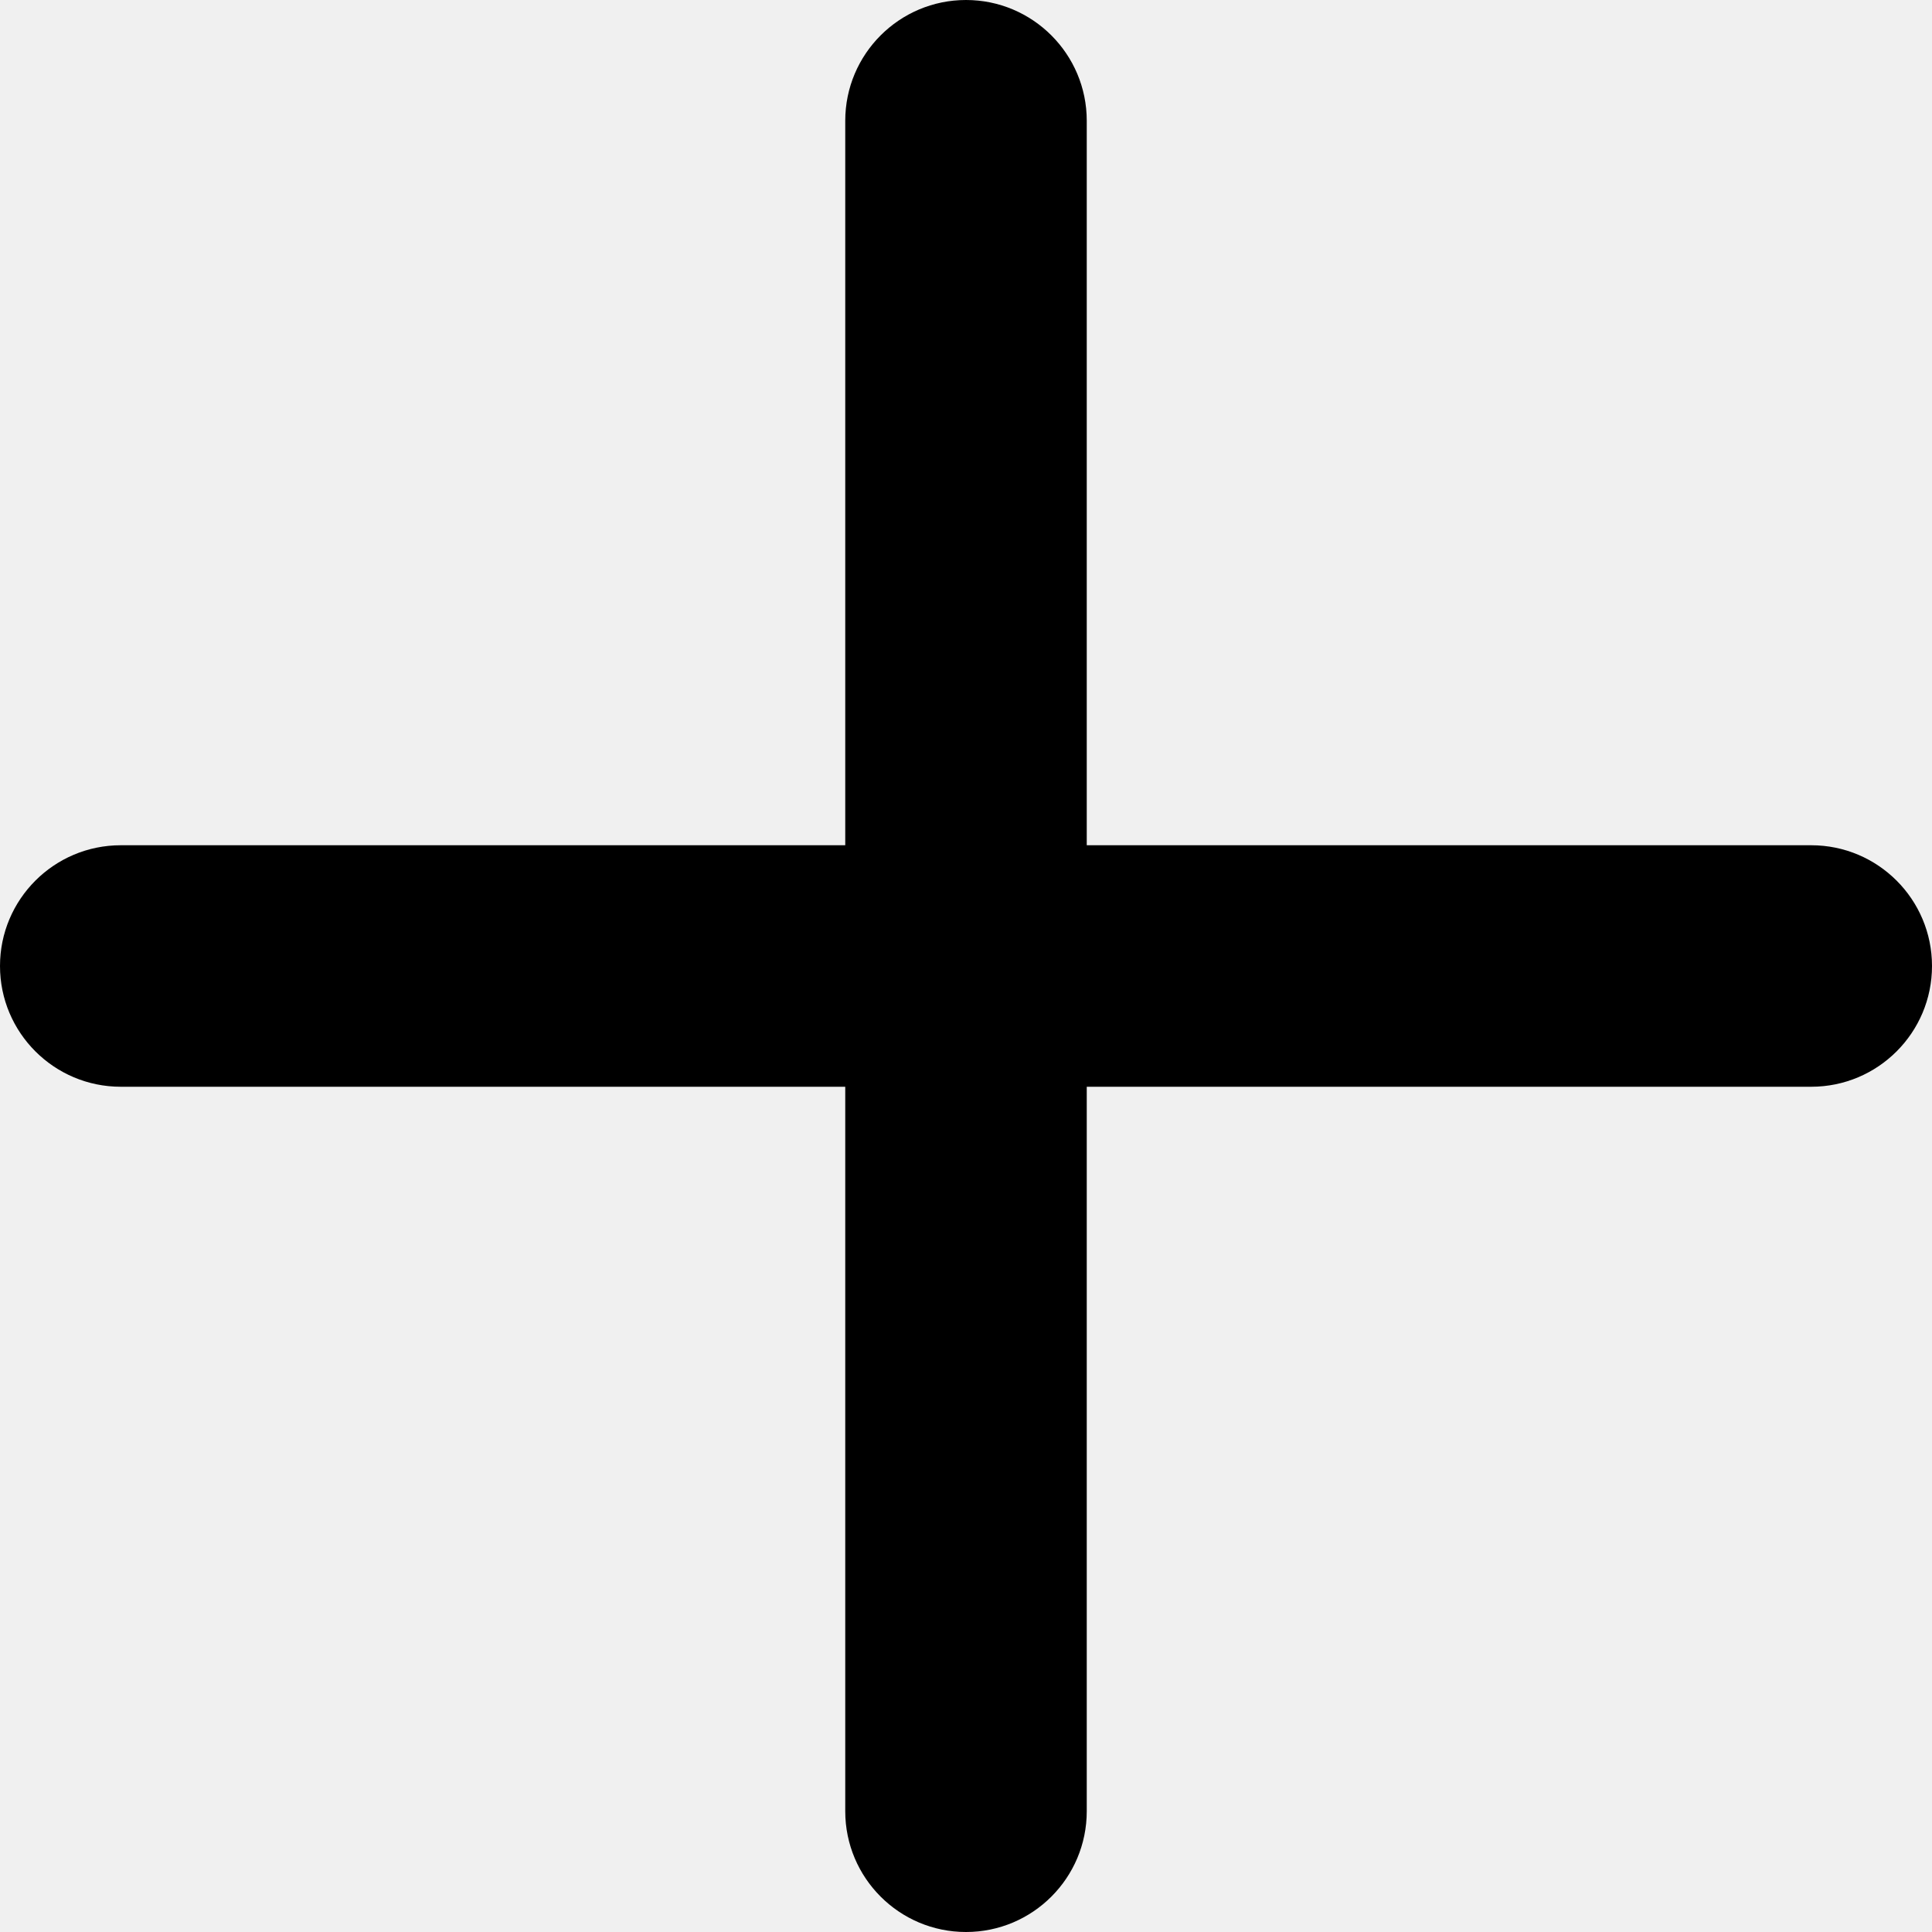
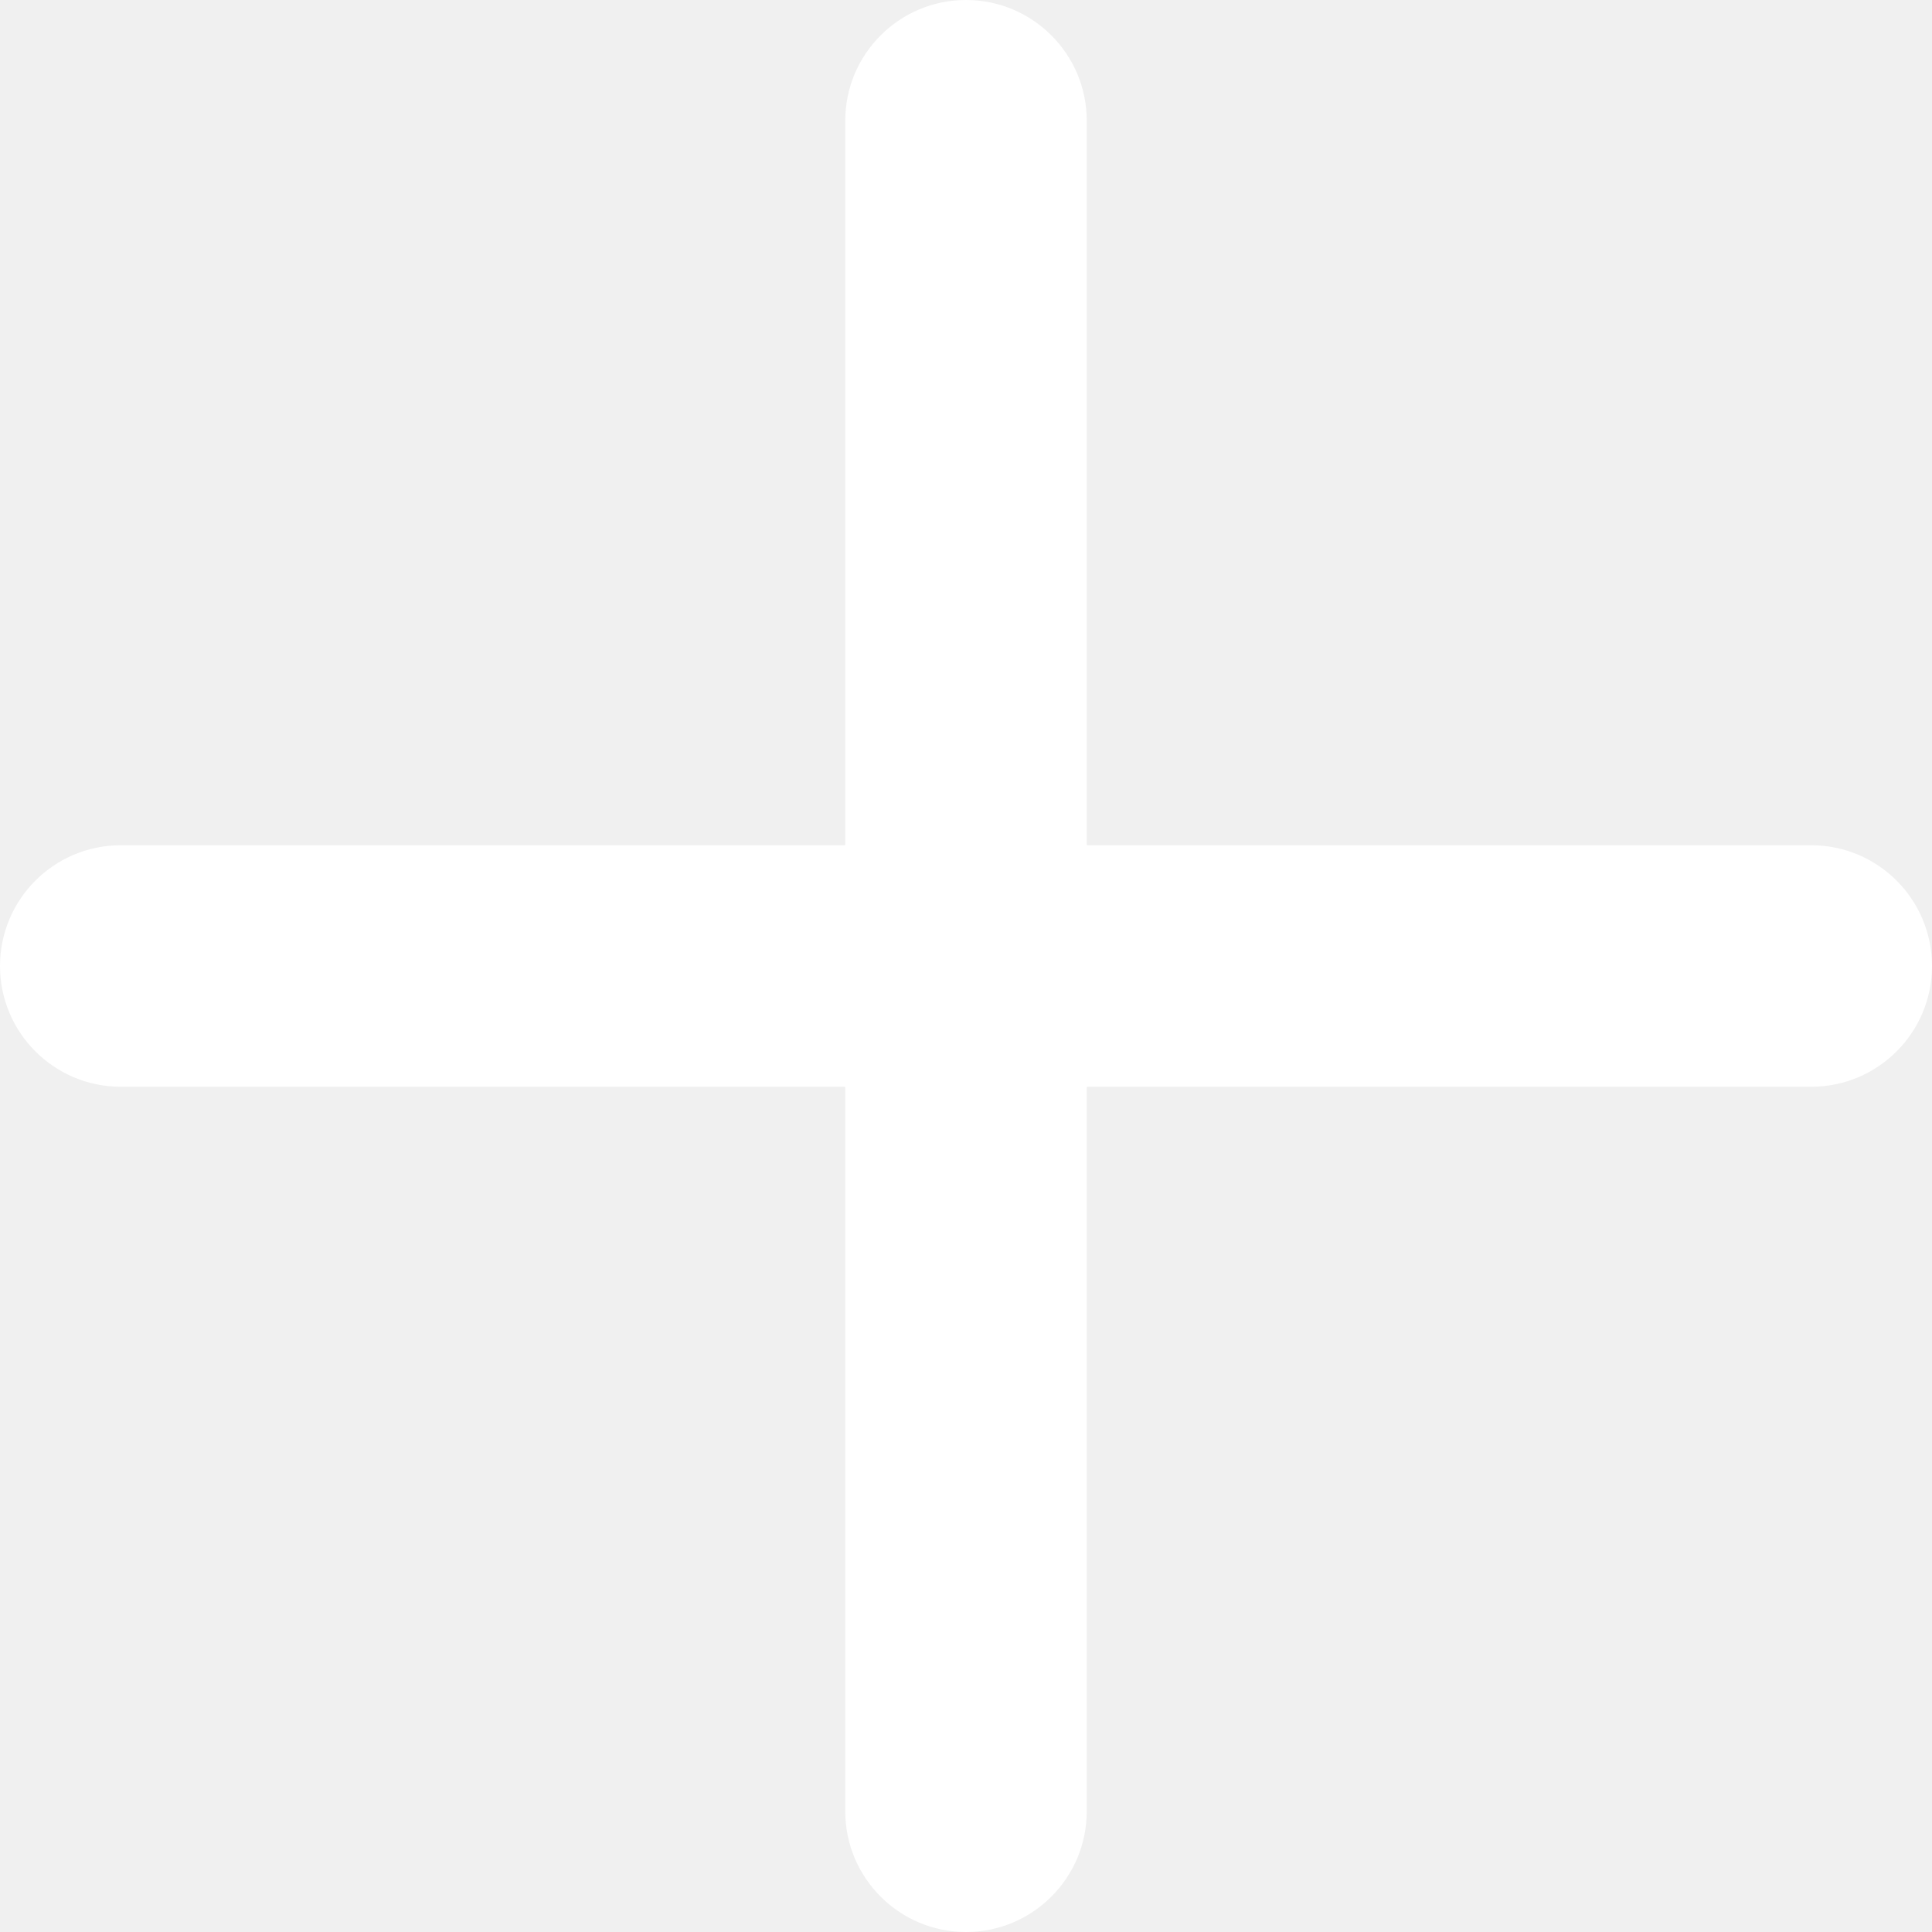
<svg xmlns="http://www.w3.org/2000/svg" width="16" height="16" viewBox="0 0 16 16" fill="none">
-   <path fill-rule="evenodd" clip-rule="evenodd" d="M8 0C8.552 0 9 0.448 9 1V7H15C15.552 7 16 7.448 16 8C16 8.552 15.552 9 15 9H9V15C9 15.552 8.552 16 8 16C7.448 16 7 15.552 7 15V9H1C0.448 9 0 8.552 0 8C0 7.448 0.448 7 1 7H7V1C7 0.448 7.448 0 8 0Z" fill="currentColor" />
+   <path fill-rule="evenodd" clip-rule="evenodd" d="M8 0C8.552 0 9 0.448 9 1V7H15C15.552 7 16 7.448 16 8C16 8.552 15.552 9 15 9H9V15C9 15.552 8.552 16 8 16C7.448 16 7 15.552 7 15V9H1C0.448 9 0 8.552 0 8C0 7.448 0.448 7 1 7H7V1C7 0.448 7.448 0 8 0Z" fill="white" />
</svg>
